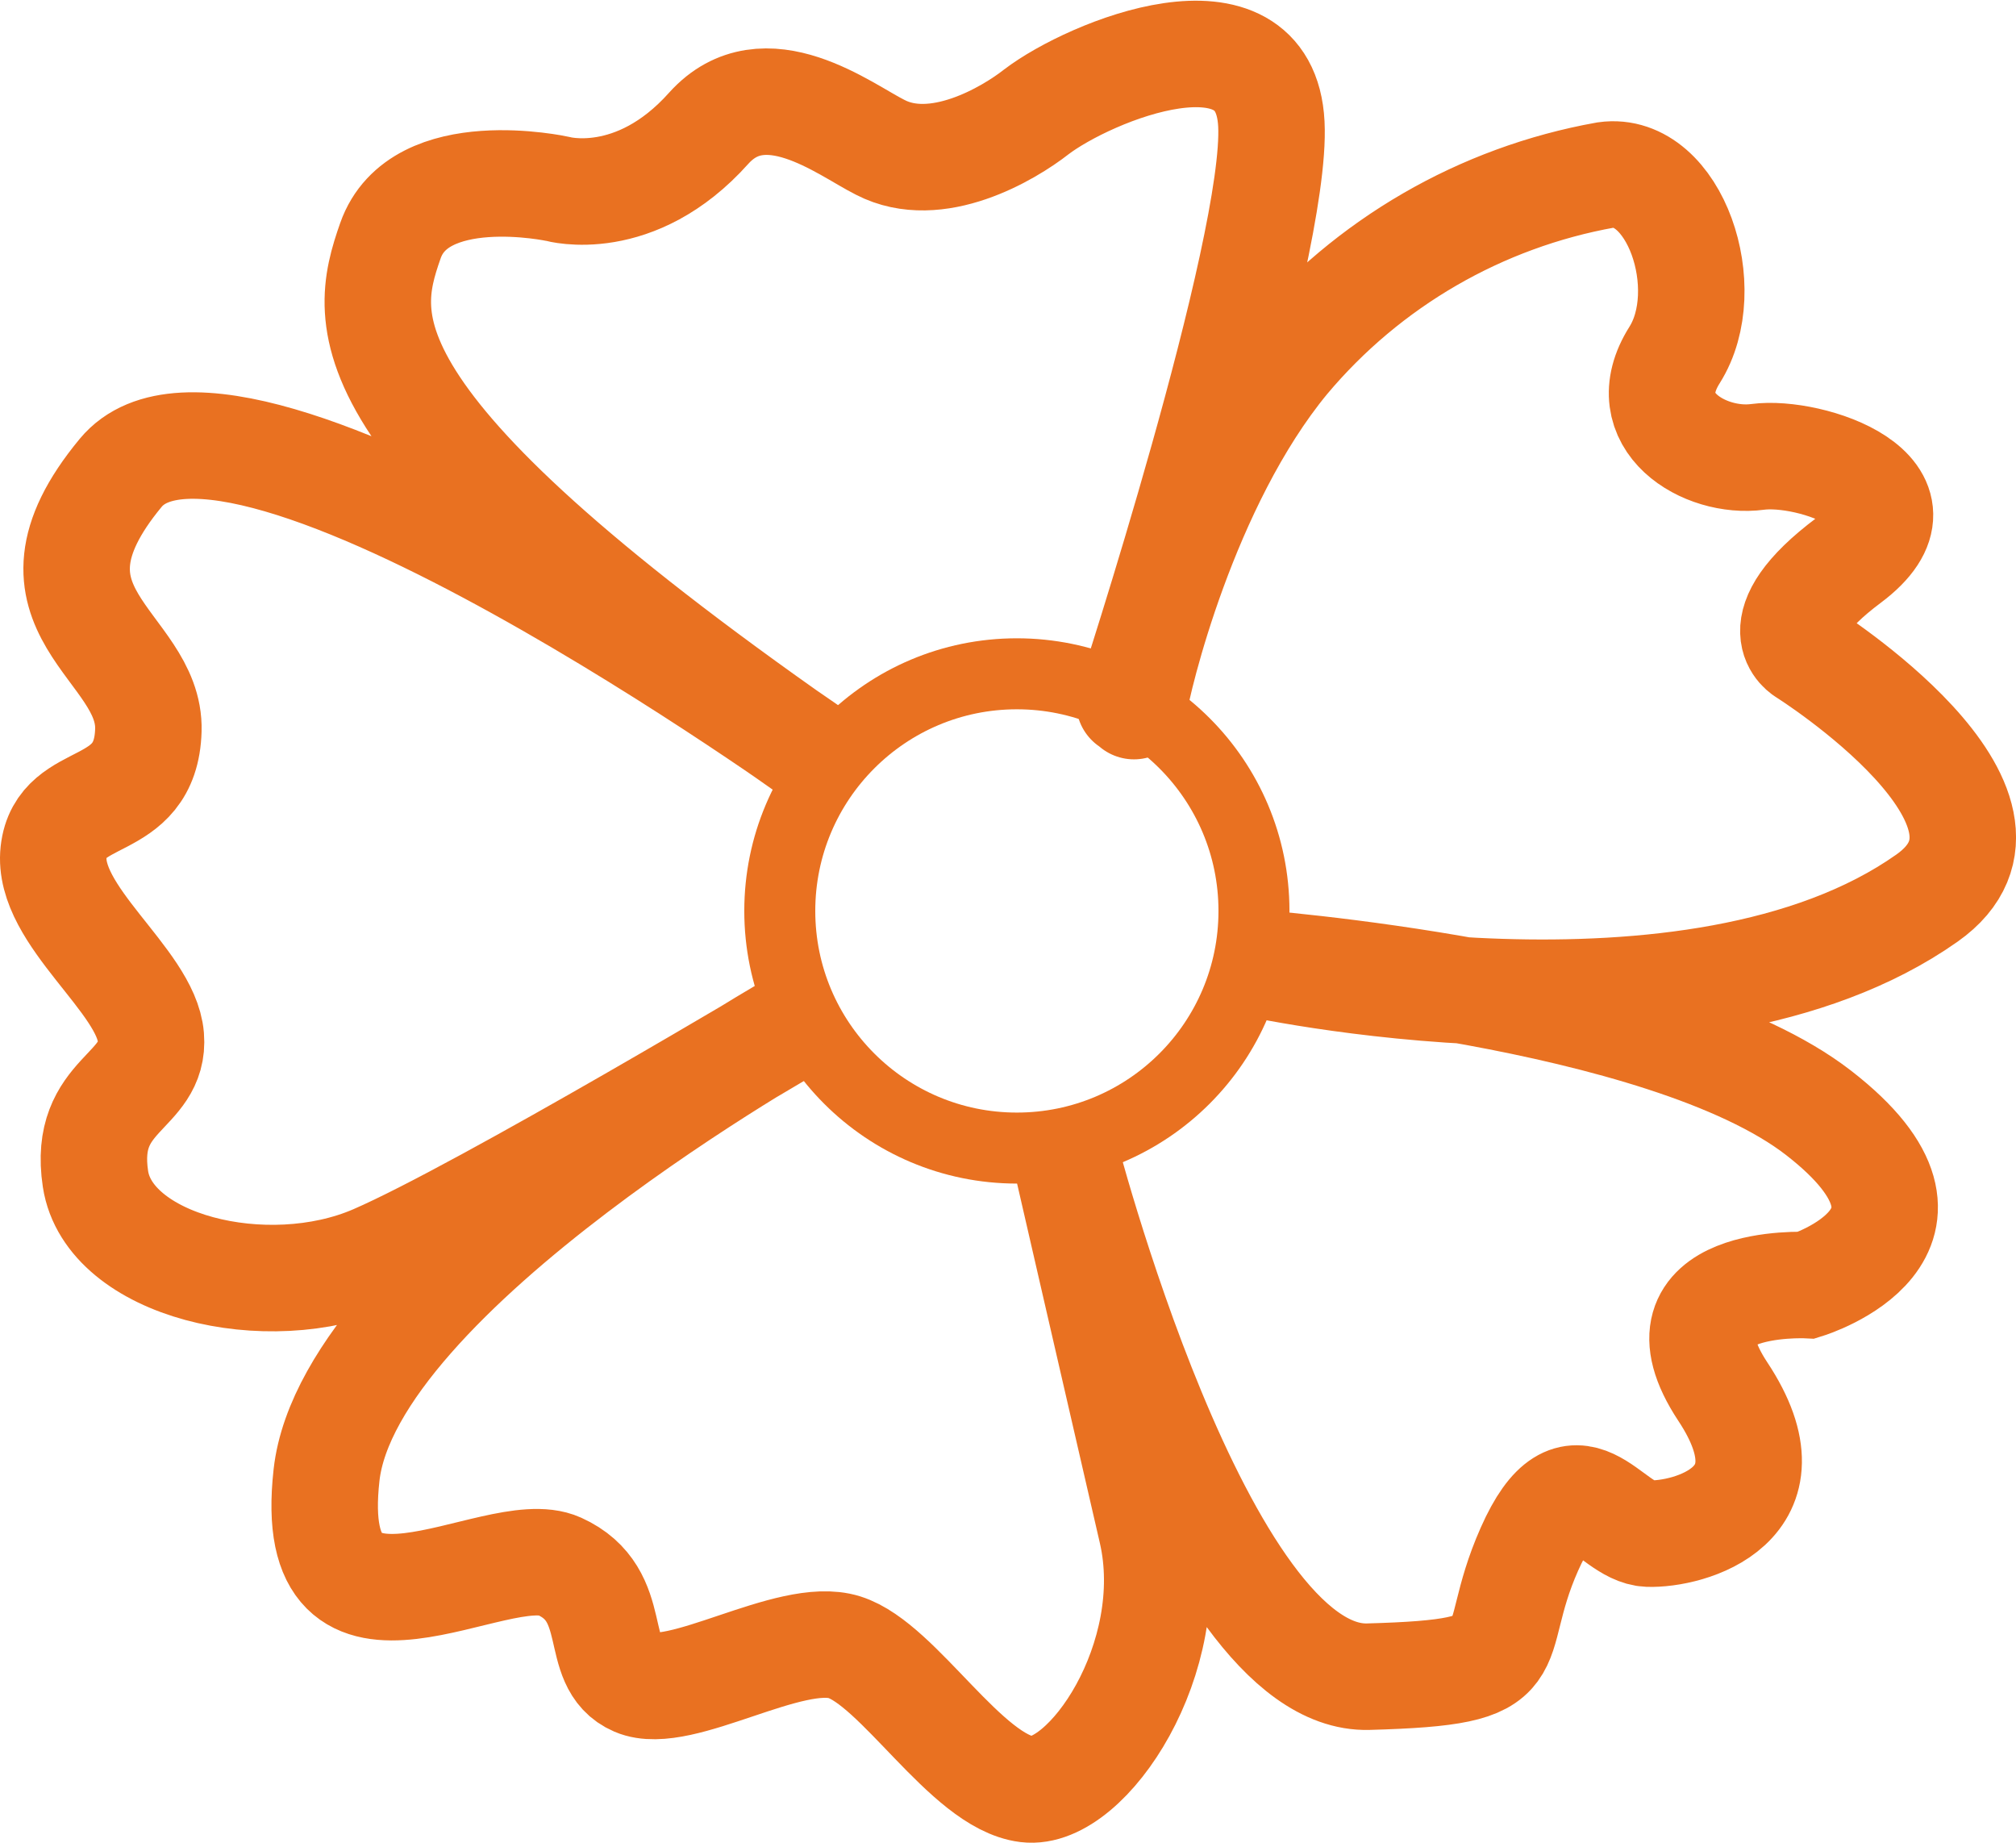
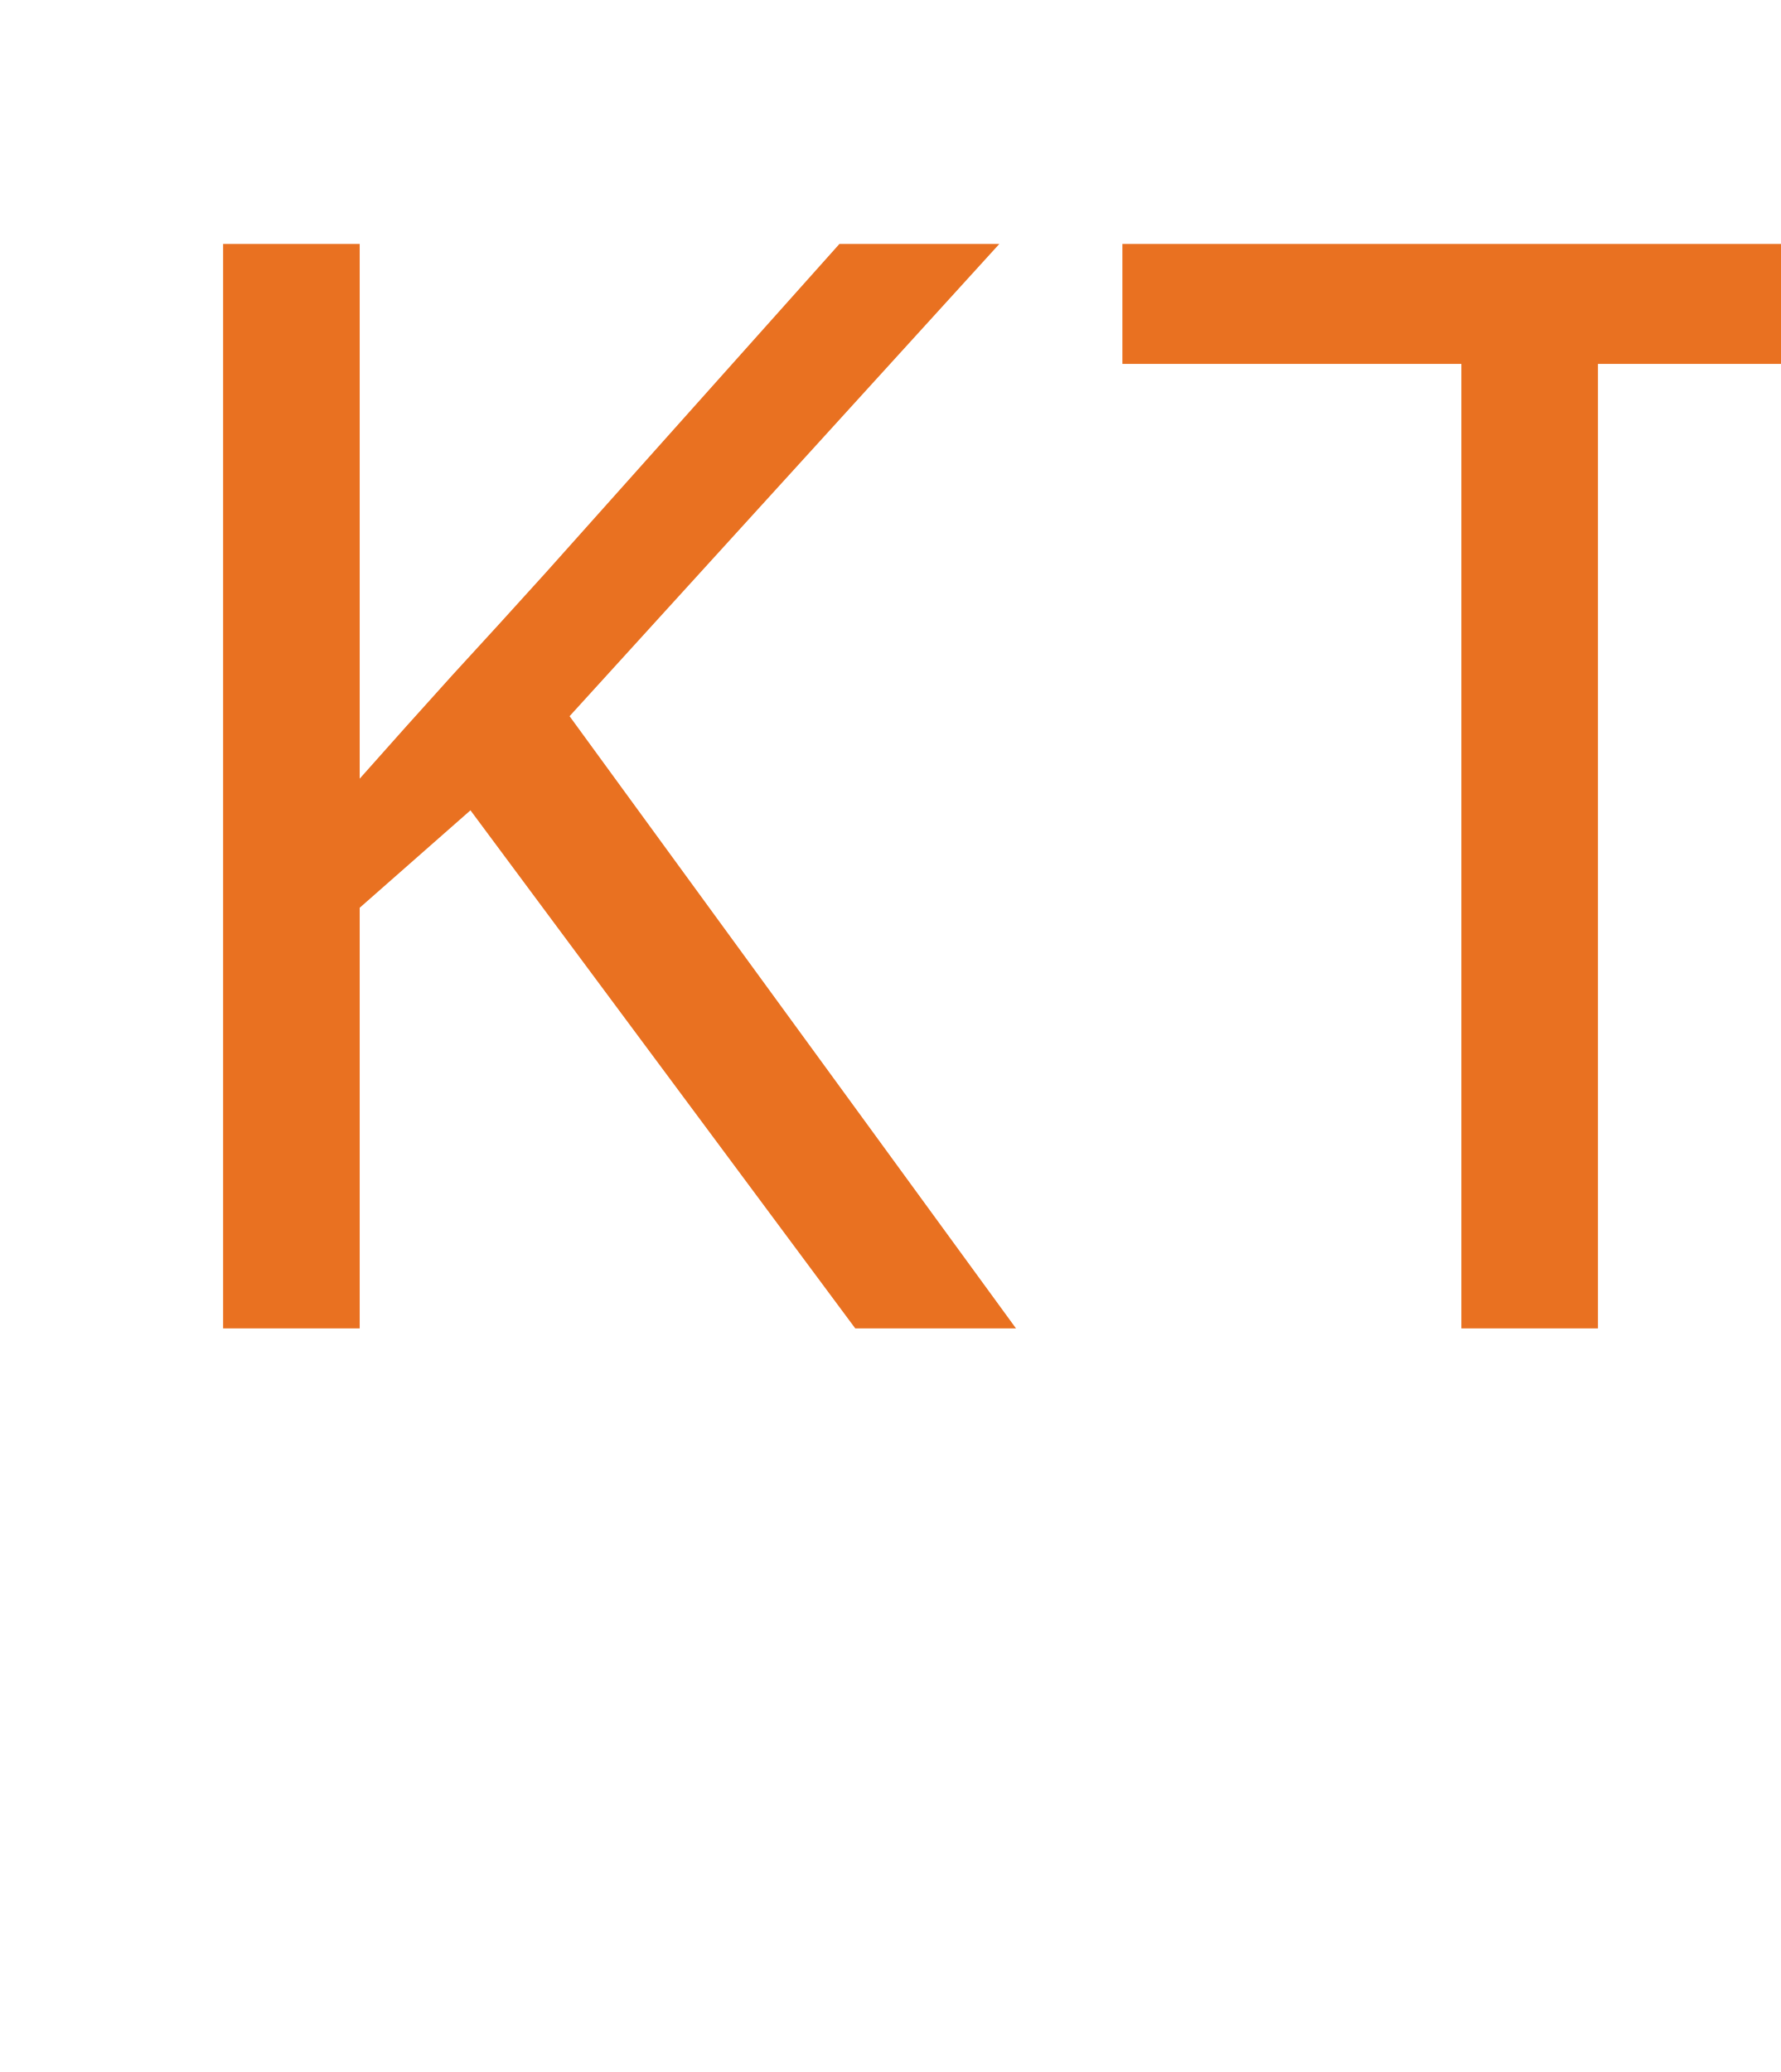
- <svg xmlns="http://www.w3.org/2000/svg" viewBox="0 0 56.8 51.9">
+ <svg xmlns="http://www.w3.org/2000/svg" viewBox="0 0 33.4 38.87">
  <defs>
-     <style>.cls-1,.cls-2{fill:none;stroke:#e97121;stroke-miterlimit:10;}.cls-1{stroke-width:2px;}.cls-2{stroke-linecap:round;stroke-width:3px;}</style>
+     <style>.cls-1{isolation:isolate;font-size:28.5px;fill:#e97121;font-family:Satisfy-Regular, Satisfy;letter-spacing:-0.1em;}</style>
  </defs>
  <g id="Layer_2" data-name="Layer 2">
    <g id="Layer_1-2" data-name="Layer 1">
      <g id="Layer_2-2" data-name="Layer 2">
        <g id="Layer_1-2-2" data-name="Layer 1-2">
-           <g id="c">
-             <circle class="cls-1" cx="28.65" cy="25.66" r="6.68" />
-             <path class="cls-2" d="M31.82,19.79S36,7,35.82,3.49,30.71,2,29.2,3.15c-.79.62-2.82,1.82-4.4,1-1-.5-3.26-2.28-4.83-.54-2.08,2.33-4.26,1.71-4.26,1.71S11.81,4.47,11,6.78,9.57,12,23.4,21.55c0,0-16.78-12.12-20-8.23s.85,4.84.78,7.25S1.71,22.21,1.51,24s2.61,3.62,2.74,5.21-1.93,1.56-1.56,4,4.81,3.55,7.86,2.23,12.16-6.77,12.16-6.77S9.84,35.83,9.2,41.55s4.77,1.76,6.56,2.57.88,2.74,2.14,3.28,4.36-1.48,5.89-1,3.44,3.79,5.14,4,4.34-3.72,3.52-7.27-2.51-10.9-2.51-10.9,3.87,15.13,8.61,15,3.25-.68,4.54-3.59,2.23-.48,3.35-.44,4.23-.78,2.1-4,2.37-3,2.37-3,4.7-1.46.33-4.85-16.06-4.24-16.06-4.24,12.53,2.83,19.11-1.81c3.56-2.51-3.42-6.91-3.42-6.91s-1.32-.71,1.22-2.61S51,12.67,49.52,12.87,46,11.87,47.18,10s0-5.34-1.94-5.07a15.25,15.25,0,0,0-9,5.21c-2.88,3.49-4.18,9-4.29,9.75" />
+           <g id="d">
+             <text class="cls-1" transform="translate(1.42 24.92)">K T</text>
          </g>
        </g>
      </g>
    </g>
  </g>
</svg>
